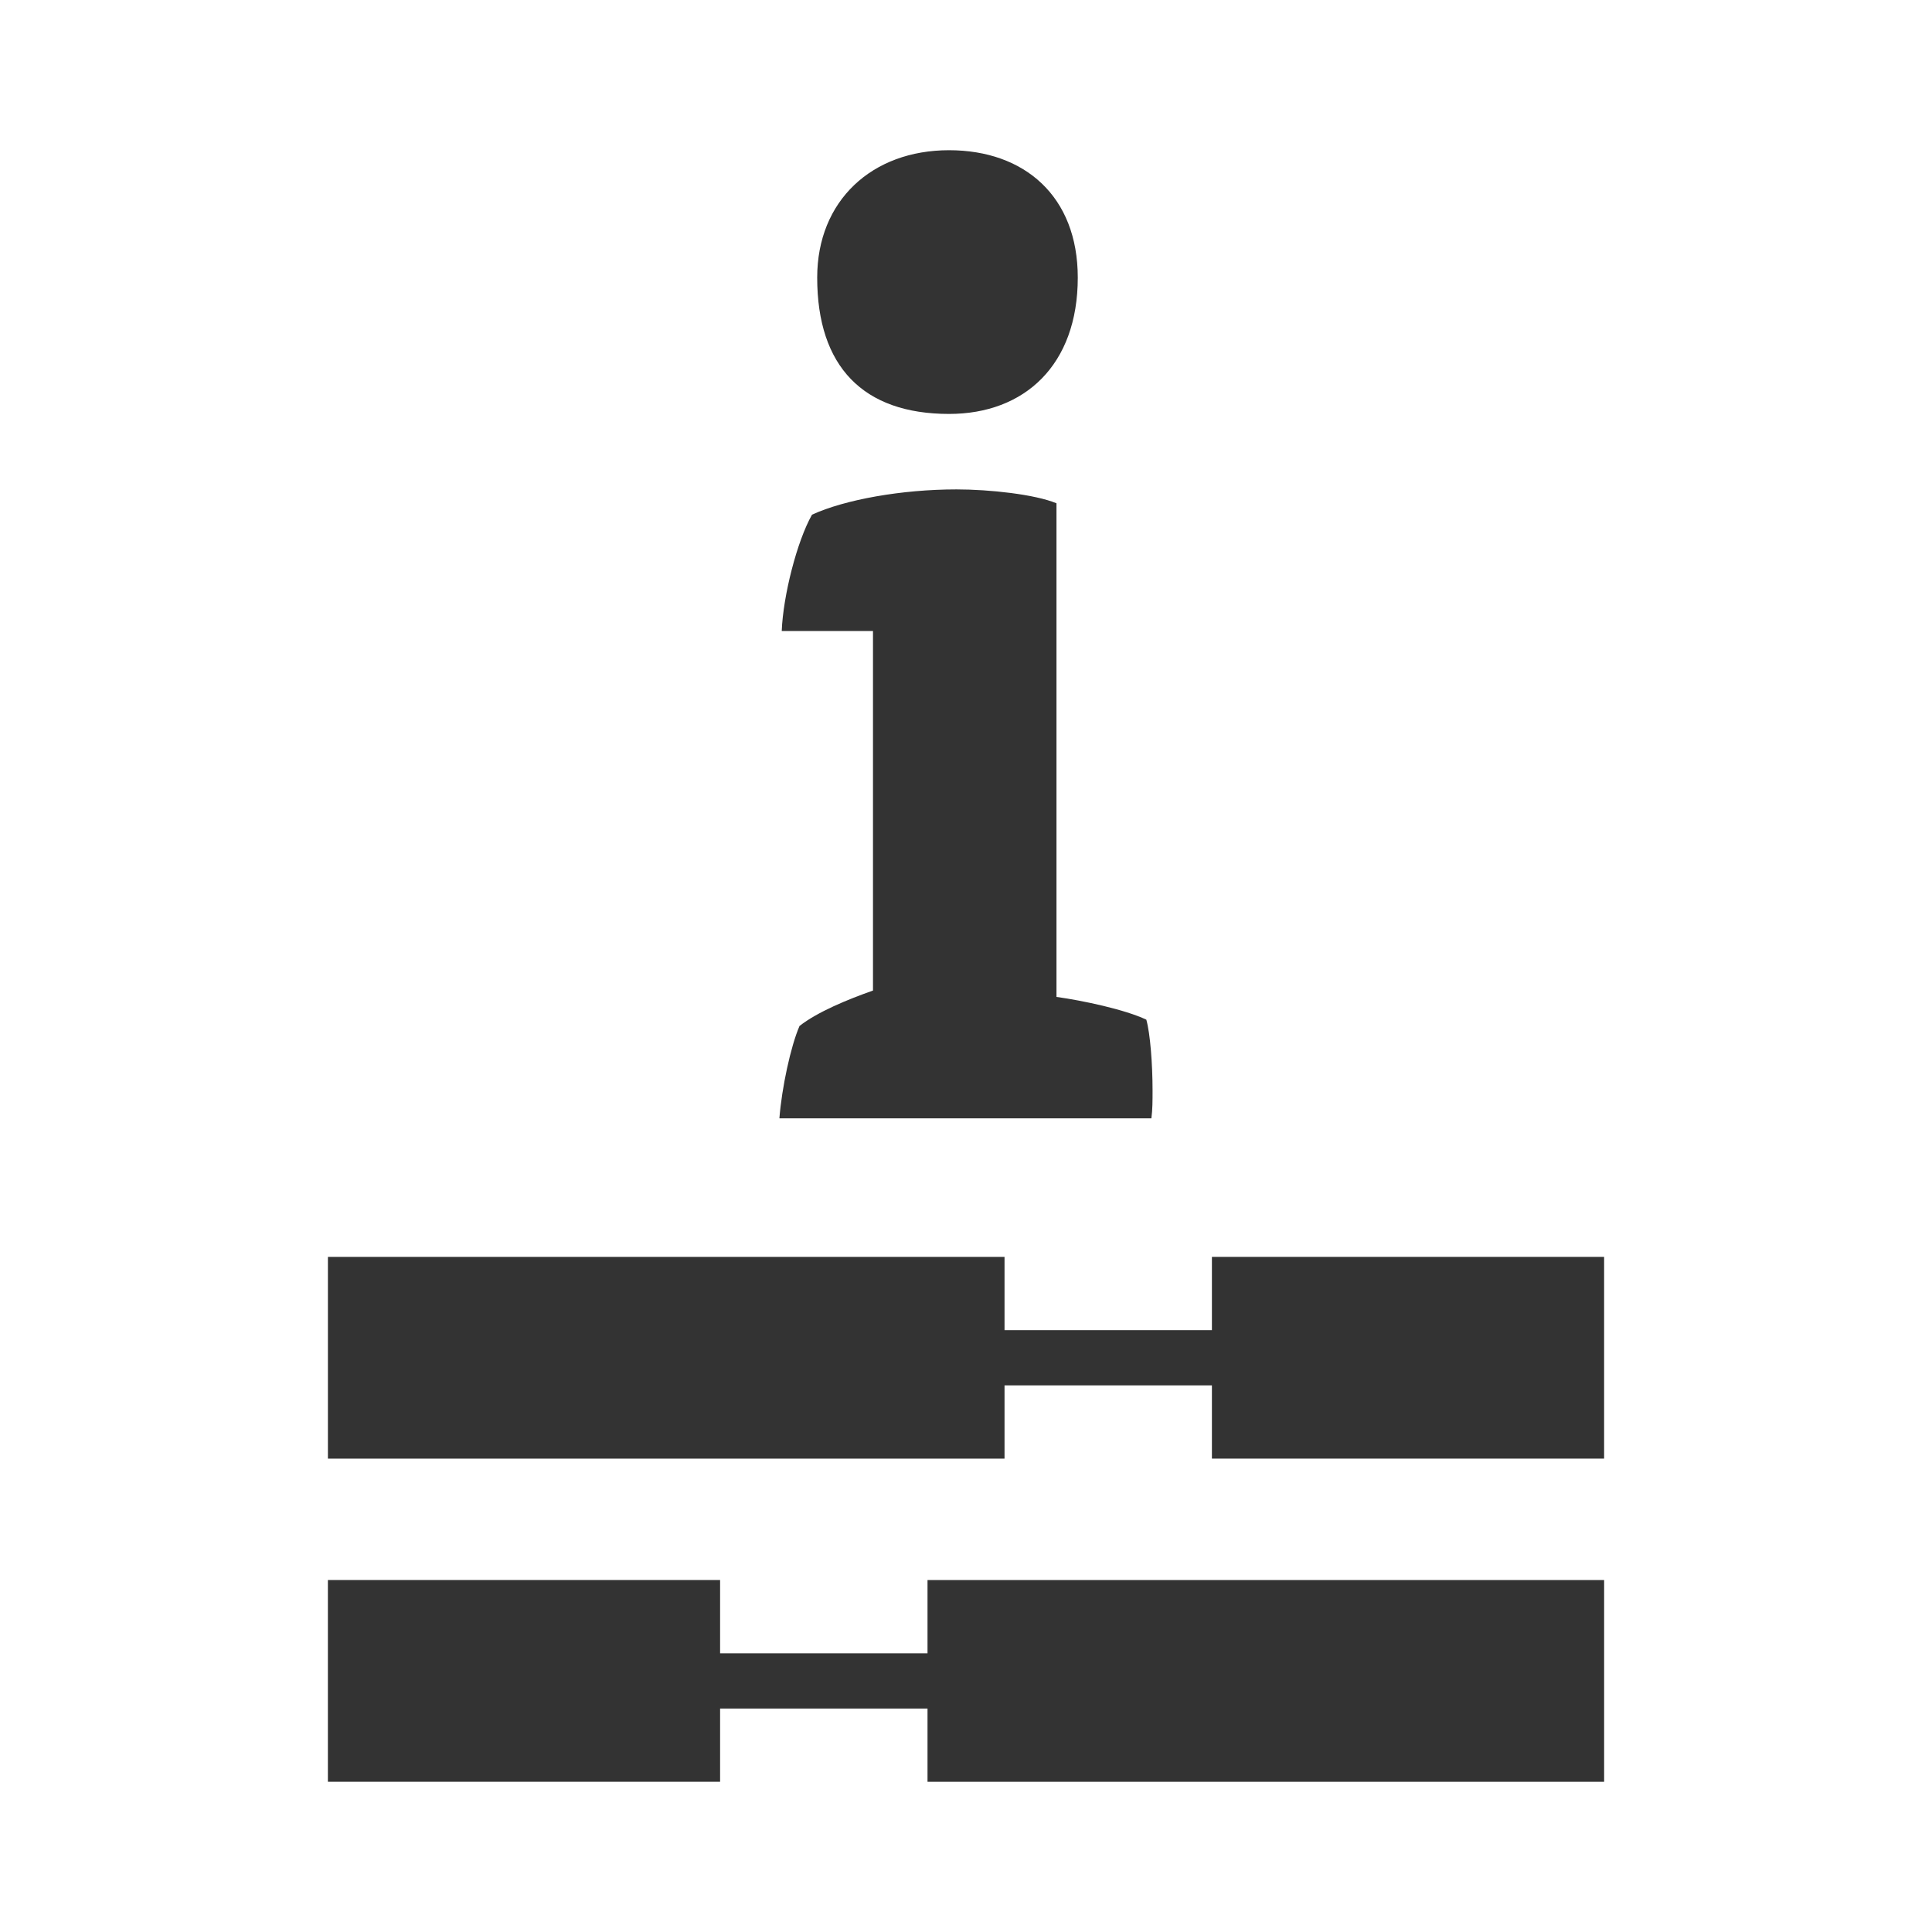
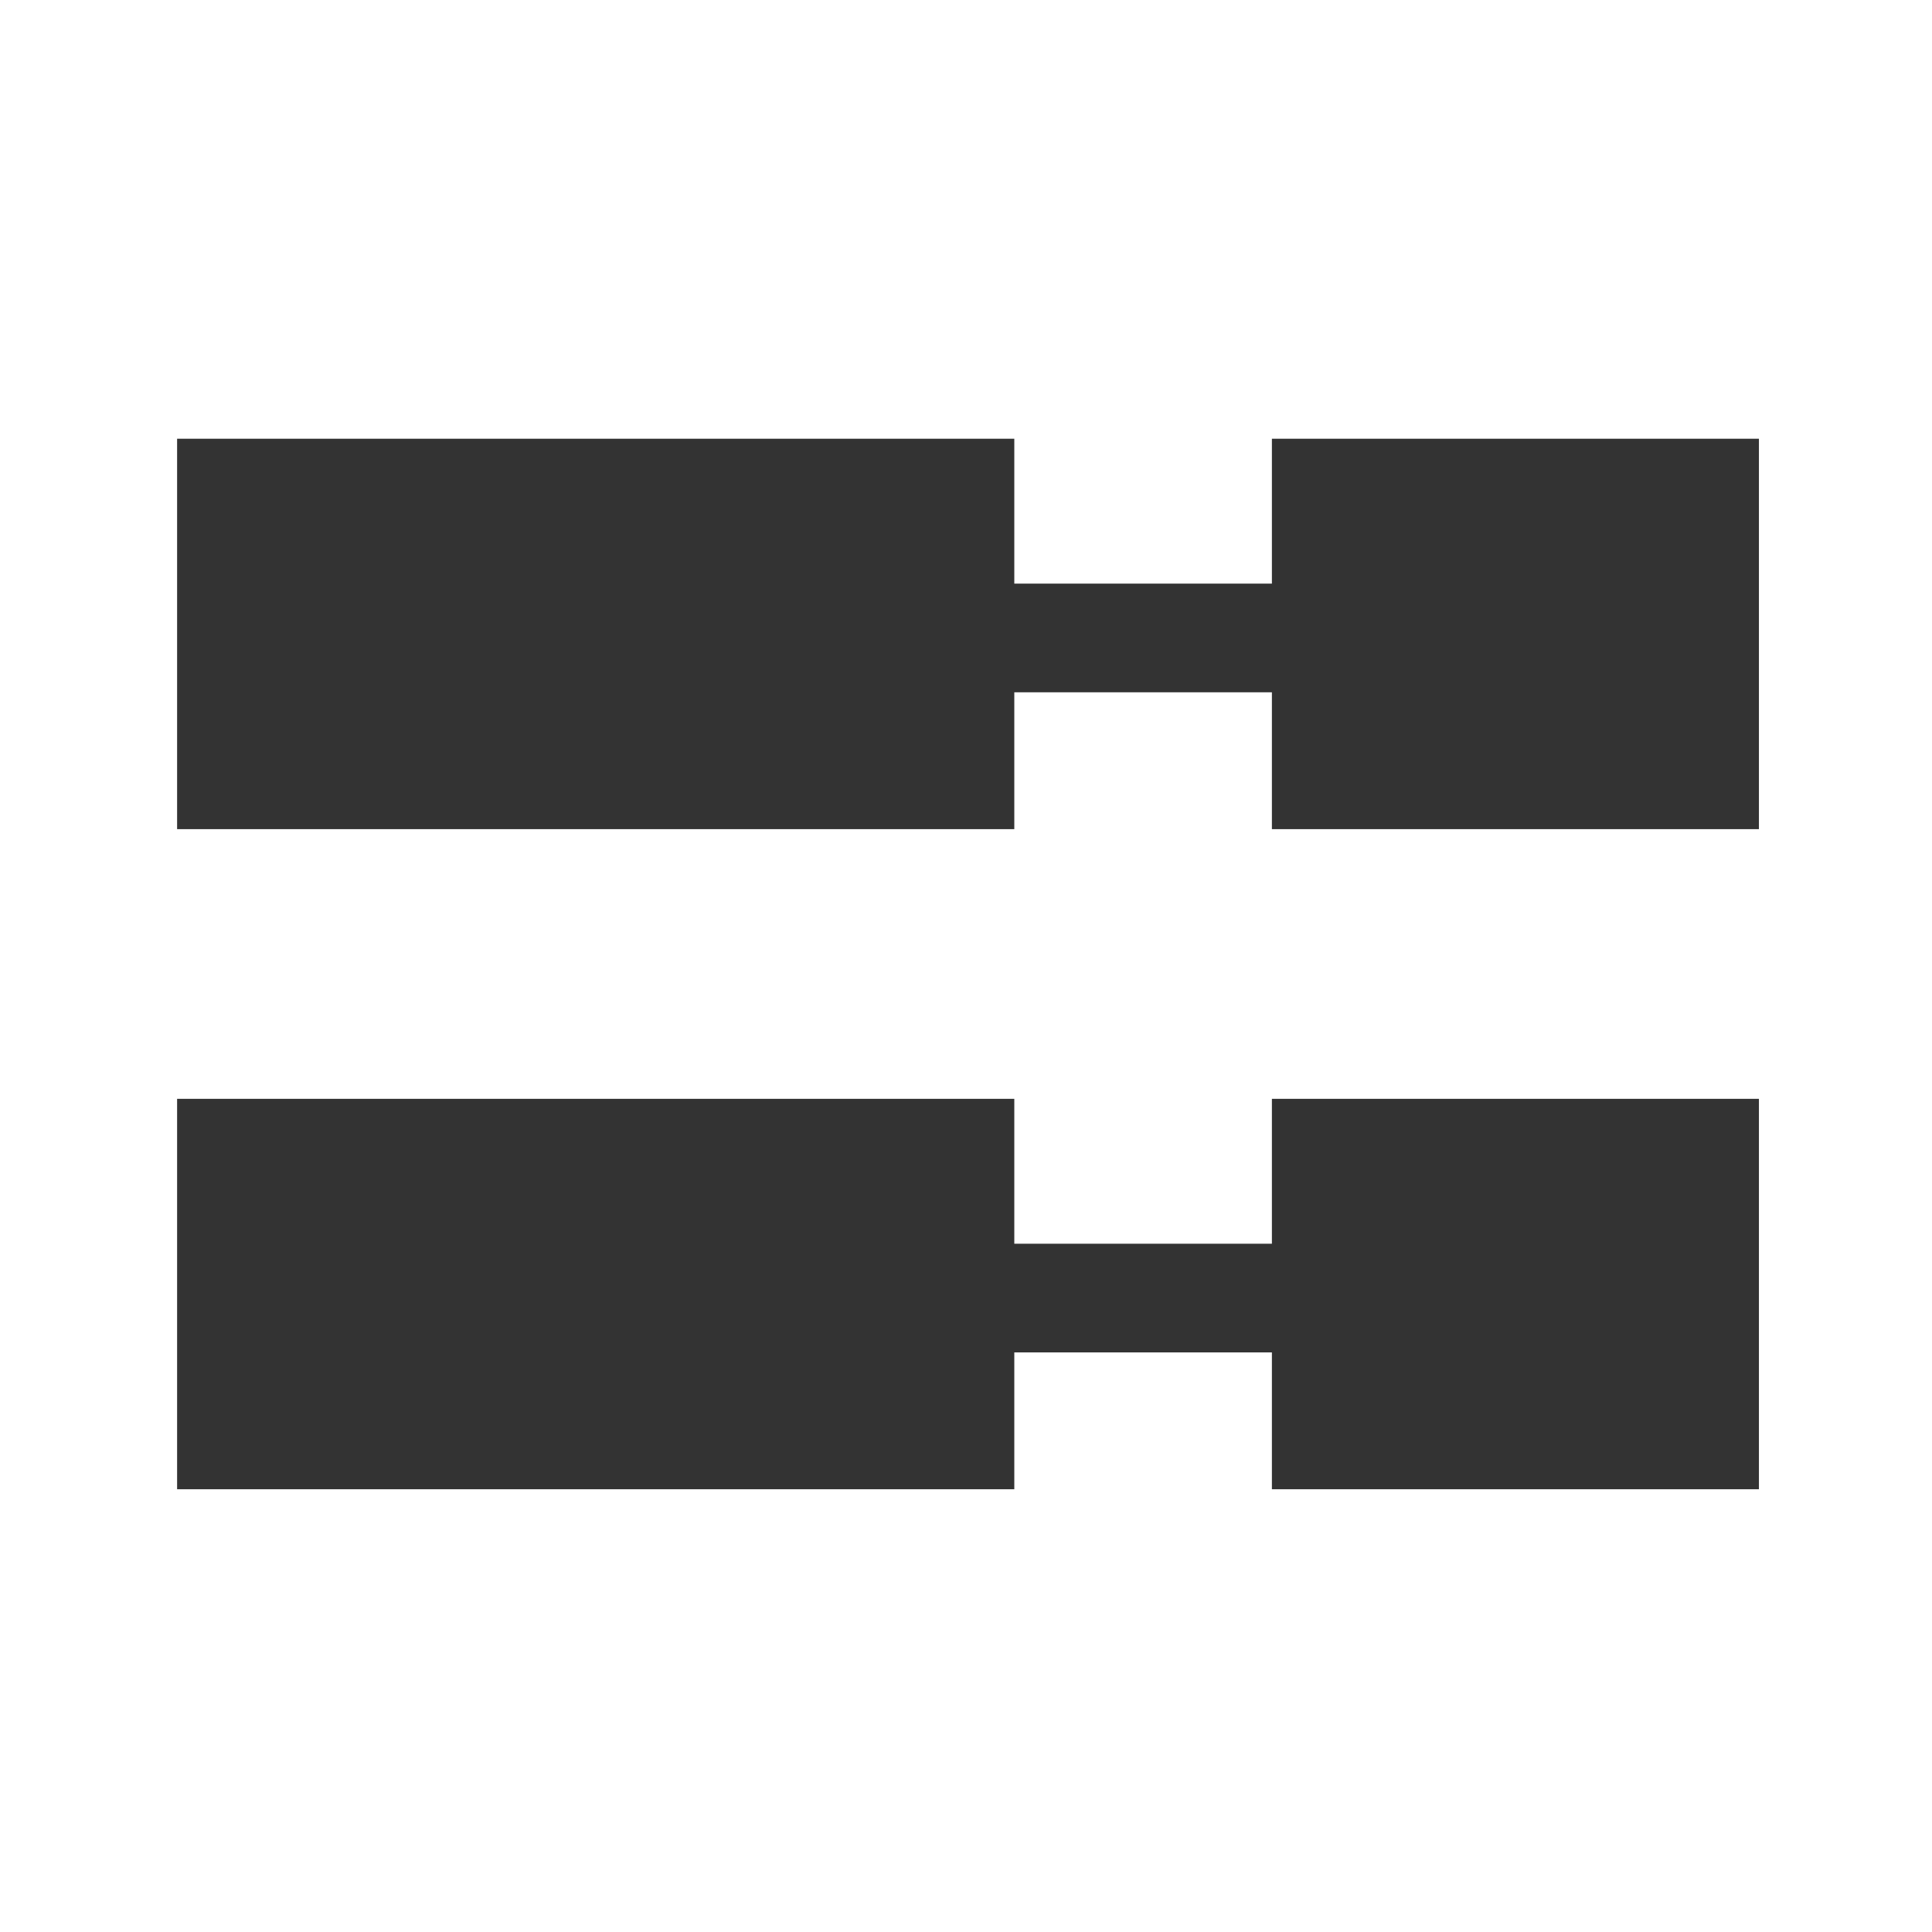
- <svg xmlns="http://www.w3.org/2000/svg" version="1.1" id="Layer_1" x="0px" y="0px" viewBox="101.5 -68.5 48 48" enable-background="new 101.5 -68.5 48 48" xml:space="preserve">
+ <svg xmlns="http://www.w3.org/2000/svg" version="1.1" id="Layer_1" x="0px" y="0px" viewBox="0 0 48 48" style="enable-background:new 0 0 48 48;" xml:space="preserve">
+   <style type="text/css">
+ 	.st0{fill:#333333;}
+ </style>
+   <rect x="4.4" y="10.9" class="st0" width="20.8" height="9.7" />
+   <rect x="31.6" y="10.9" class="st0" width="12.1" height="9.7" />
  <g>
+     <rect x="4.4" y="27.3" class="st0" width="20.8" height="9.7" />
    <g>
-       <rect x="115.546" y="-43.173" transform="matrix(7.041016e-11 1 -1 7.041016e-11 83.2842 -152.8187)" fill="#333333" width="5.012" height="16.81" />
-       <rect x="133.976" y="-39.639" transform="matrix(7.041016e-11 1 -1 7.041016e-11 101.7146 -171.2491)" fill="#333333" width="5.012" height="9.744" />
-       <rect x="127.787" y="-38.697" transform="matrix(7.160476e-11 1 -1 7.160476e-11 93.7053 -163.2399)" fill="#333333" width="1.372" height="7.859" />
-       <g>
-         <rect x="130.443" y="-35.144" transform="matrix(-1.154145e-10 1 -1 -1.154145e-10 106.21 -159.6871)" fill="#333333" width="5.012" height="16.81" />
-         <rect x="112.012" y="-31.611" transform="matrix(-1.161402e-10 1 -1 -1.161402e-10 87.7796 -141.2567)" fill="#333333" width="5.012" height="9.744" />
-         <rect x="121.842" y="-30.668" transform="matrix(-1.166908e-10 1 -1 -1.166908e-10 95.7889 -149.2659)" fill="#333333" width="1.372" height="7.859" />
-       </g>
-     </g>
-     <g>
-       <path fill="#333333" d="M120.922-52.821c0.034-0.879,0.378-2.23,0.752-2.892c0.82-0.376,2.236-0.628,3.59-0.628    c0.821,0,1.95,0.123,2.484,0.345v12.264c0.66,0.092,1.698,0.313,2.232,0.565c0.097,0.345,0.155,1.102,0.155,1.759    c0,0.255,0,0.473-0.029,0.693h-9.242c0.058-0.755,0.281-1.792,0.5-2.295c0.442-0.348,1.199-0.66,1.825-0.88v-8.932H120.922z" />
-       <path fill="#333333" d="M128.277-61.603c0,2.174-1.324,3.387-3.198,3.387c-2.134,0-3.276-1.179-3.276-3.387    c0-1.914,1.363-3.165,3.276-3.165C126.952-64.767,128.277-63.625,128.277-61.603z" />
+       <rect x="31.6" y="27.3" class="st0" width="12.1" height="9.7" />
+       <rect x="23.2" y="30.9" class="st0" width="9.7" height="2.7" />
    </g>
  </g>
+   <rect x="22.8" y="14.5" class="st0" width="9.7" height="2.7" />
</svg>
